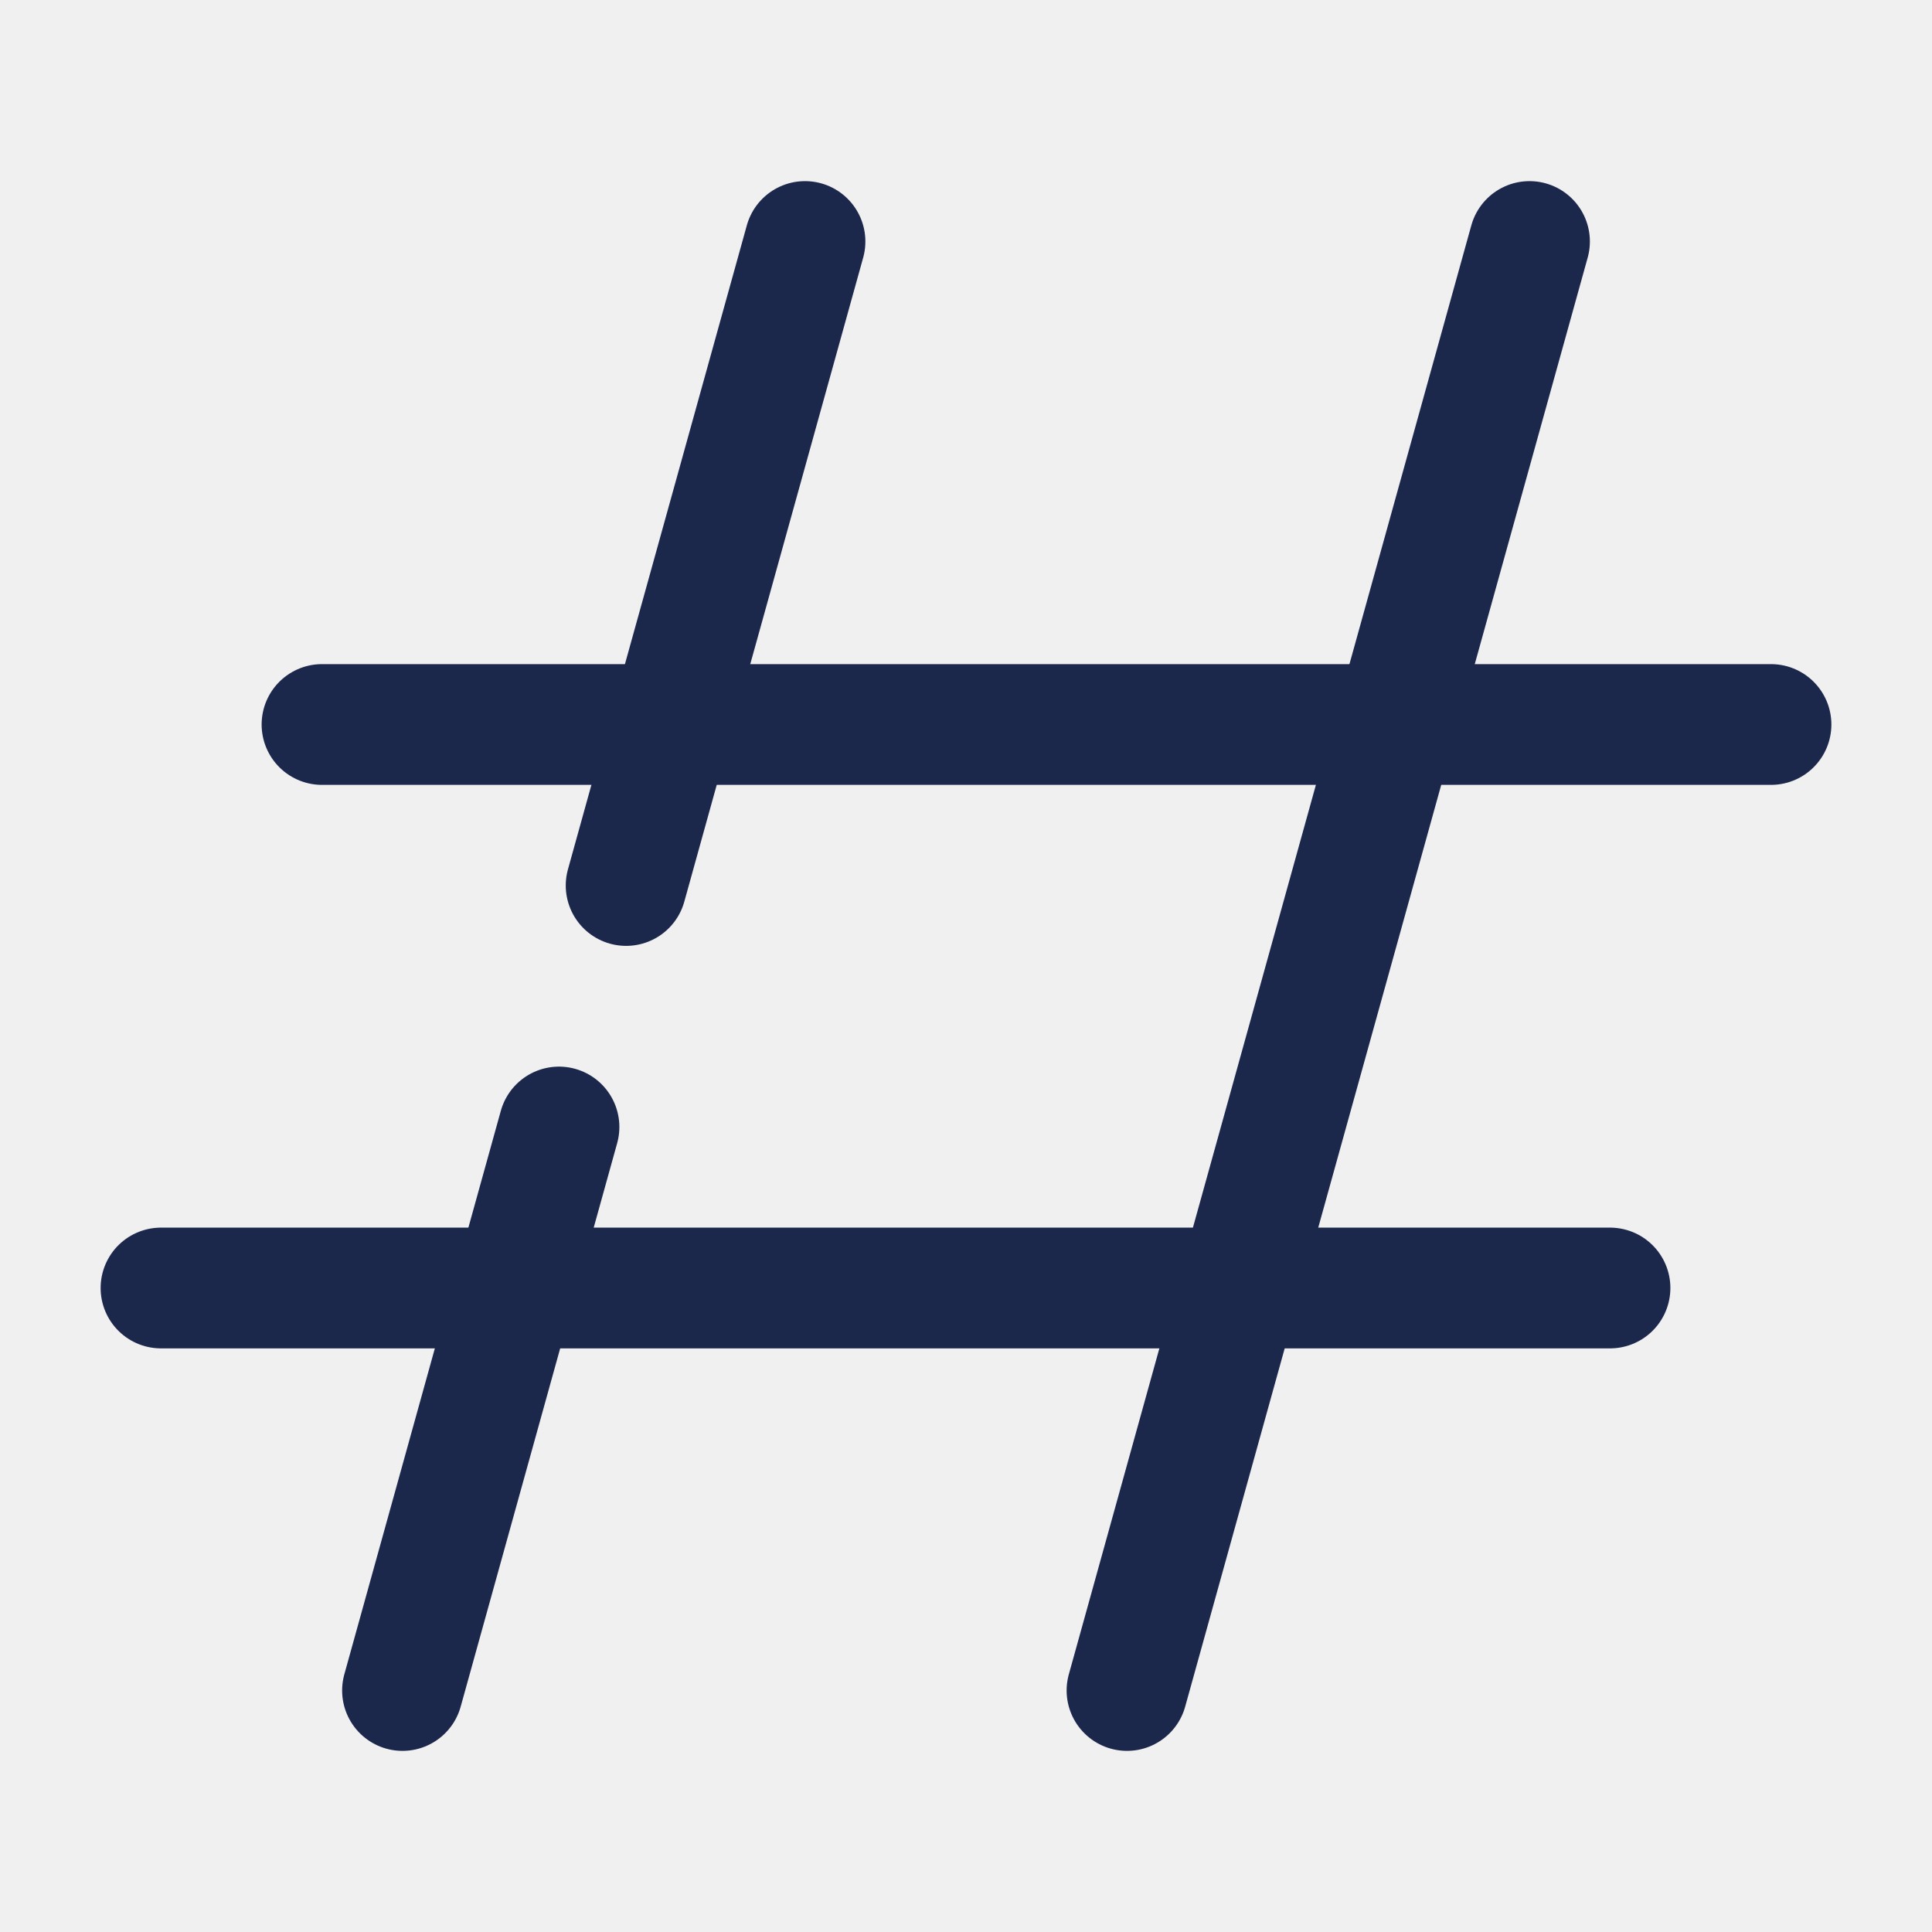
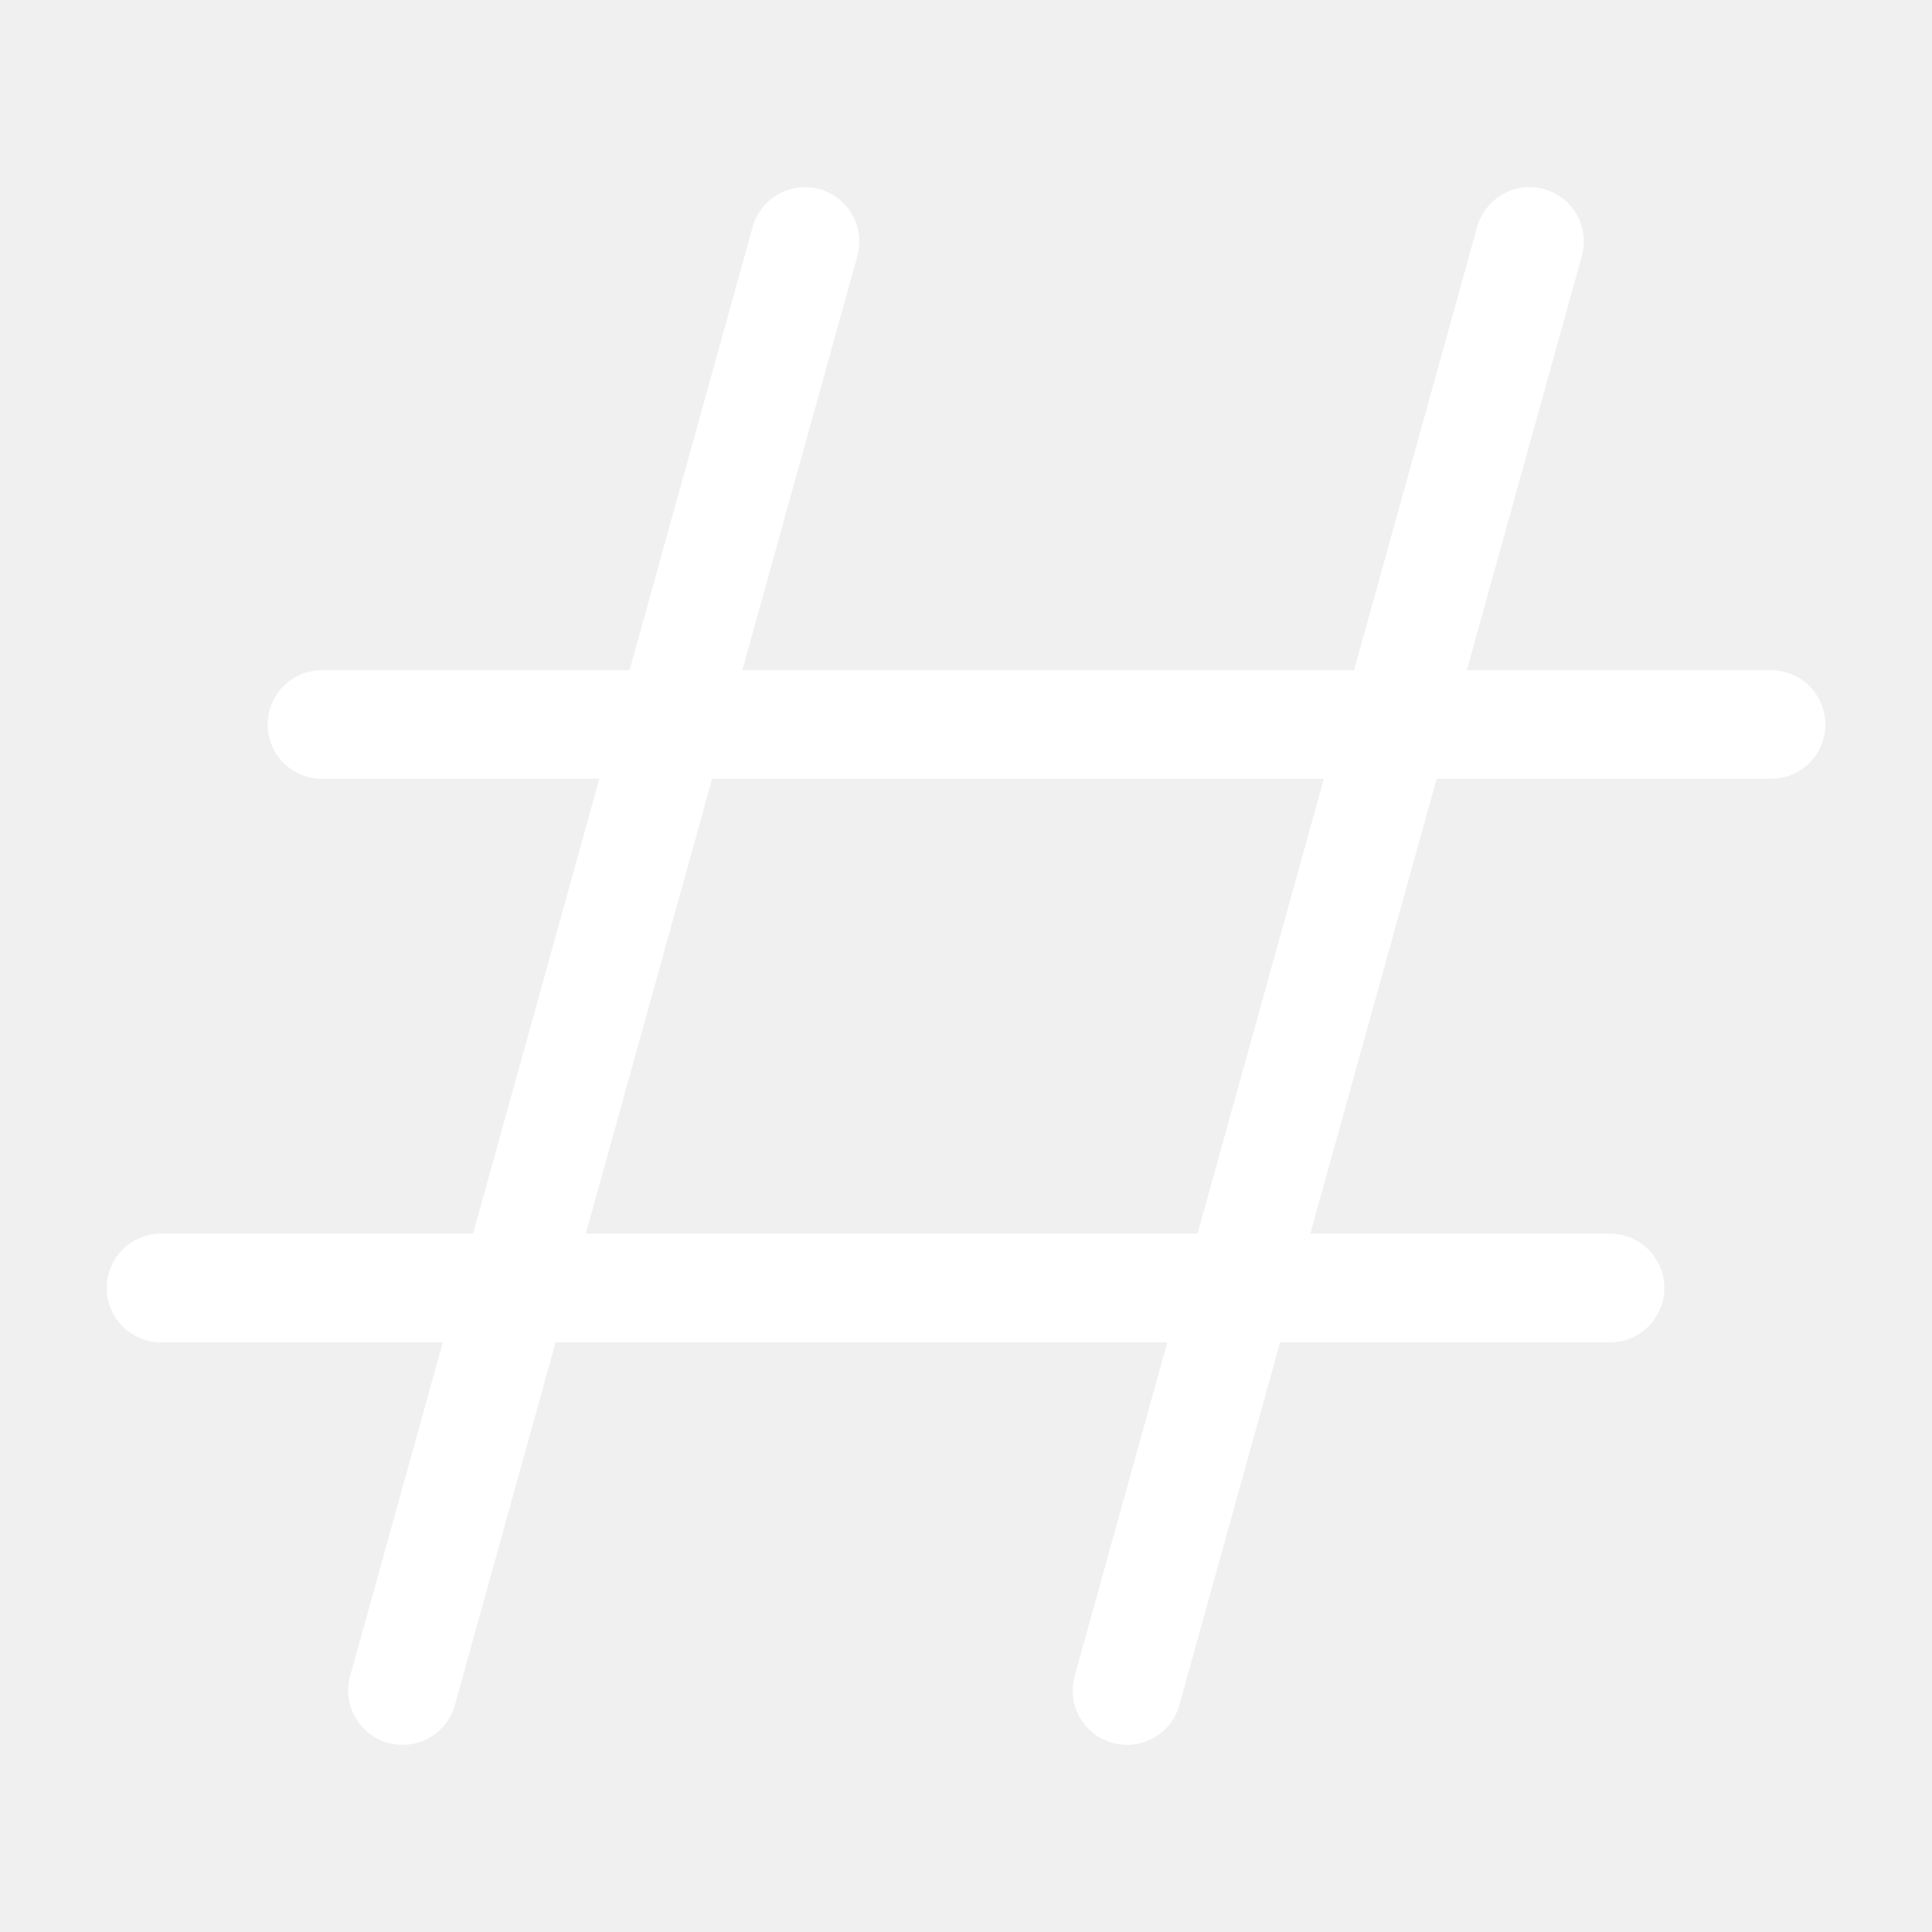
- <svg xmlns="http://www.w3.org/2000/svg" width="800px" height="800px" viewBox="0 0 24 24" fill="none">
-   <path d="M10 3L8.75 7.5L8.611 8L7.778 11M5 21L6.944 14" stroke="#1C274C" stroke-width="1.5" stroke-linecap="round" stroke-linejoin="round" />
-   <path d="M19 3L14 21" stroke="#1C274C" stroke-width="1.5" stroke-linecap="round" stroke-linejoin="round" />
-   <path d="M22 9H4" stroke="#1C274C" stroke-width="1.5" stroke-linecap="round" stroke-linejoin="round" />
-   <path d="M20 16H2" stroke="#1C274C" stroke-width="1.5" stroke-linecap="round" stroke-linejoin="round" />
+ <svg xmlns="http://www.w3.org/2000/svg" width="800" height="800" viewBox="0 0 800 800" fill="none">
+   <path d="M333.333 100L291.666 250L287.037 266.667L259.259 366.667L166.667 700" stroke="white" stroke-width="45" stroke-linecap="round" stroke-linejoin="round" />
+   <path d="M633.333 100L466.667 700" stroke="white" stroke-width="45" stroke-linecap="round" stroke-linejoin="round" />
+   <path d="M733.333 300H133.333" stroke="white" stroke-width="45" stroke-linecap="round" stroke-linejoin="round" />
+   <path d="M666.666 533.333H66.666" stroke="white" stroke-width="45" stroke-linecap="round" stroke-linejoin="round" />
</svg>
